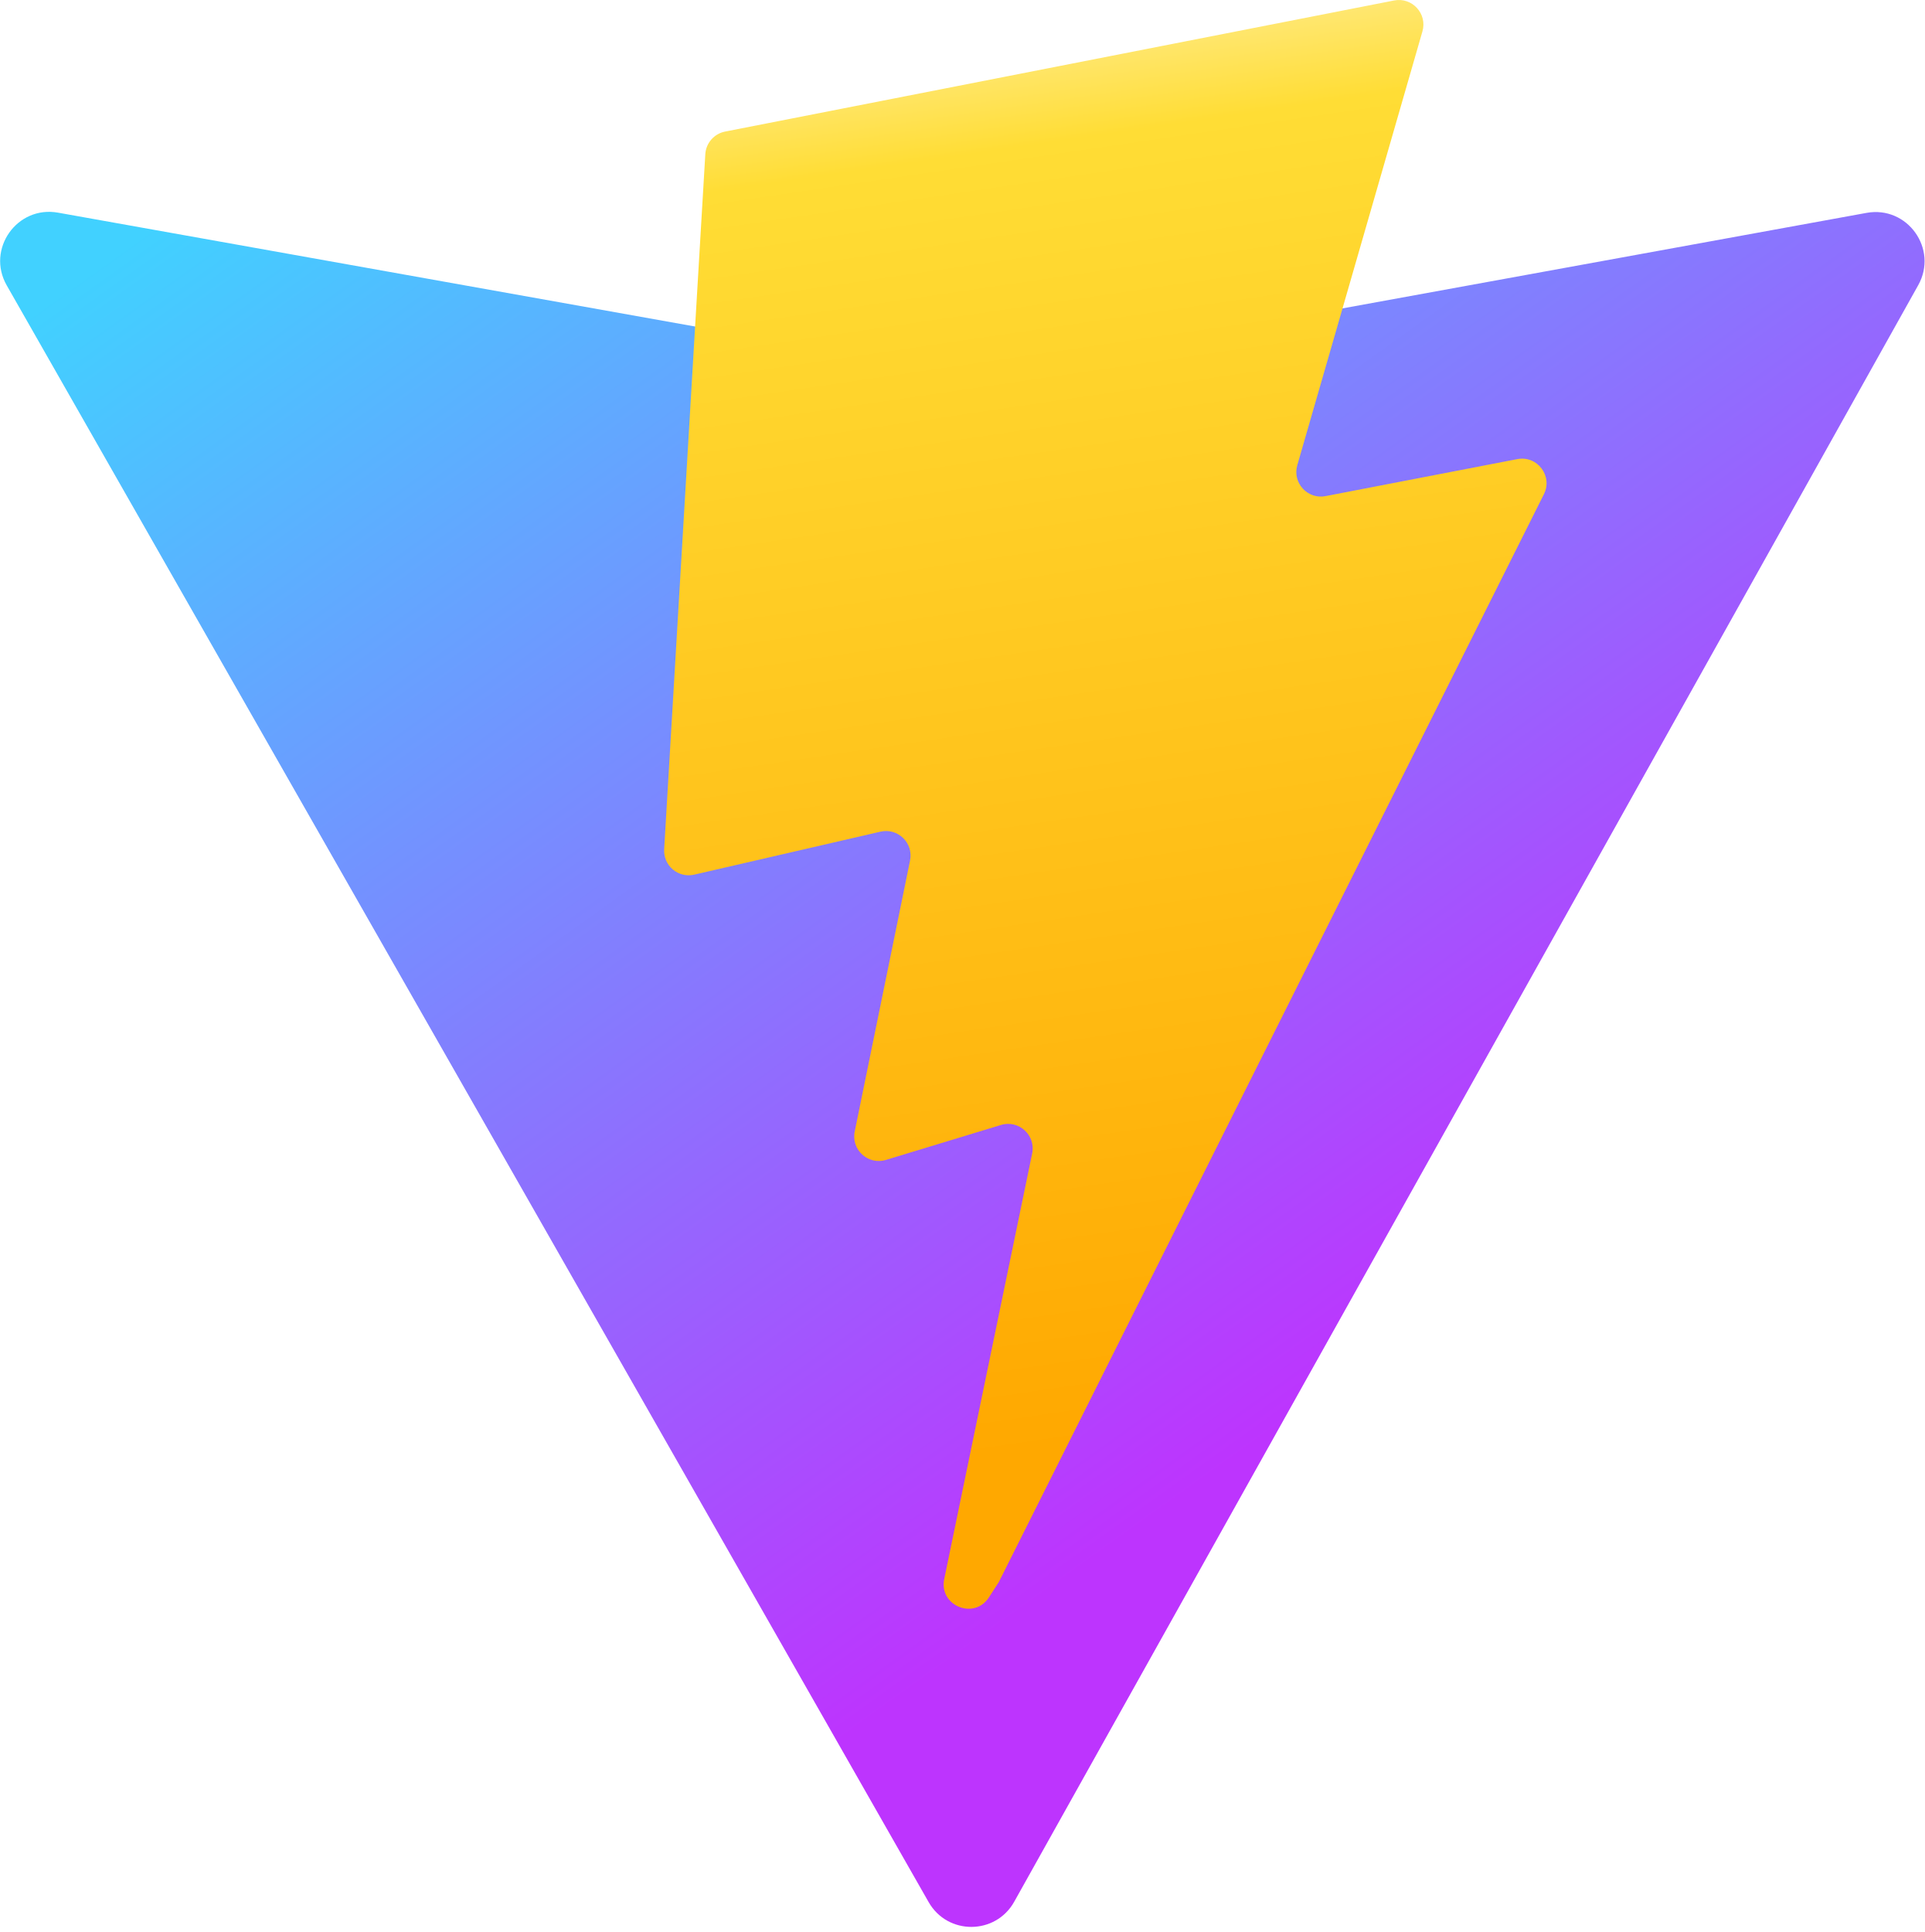
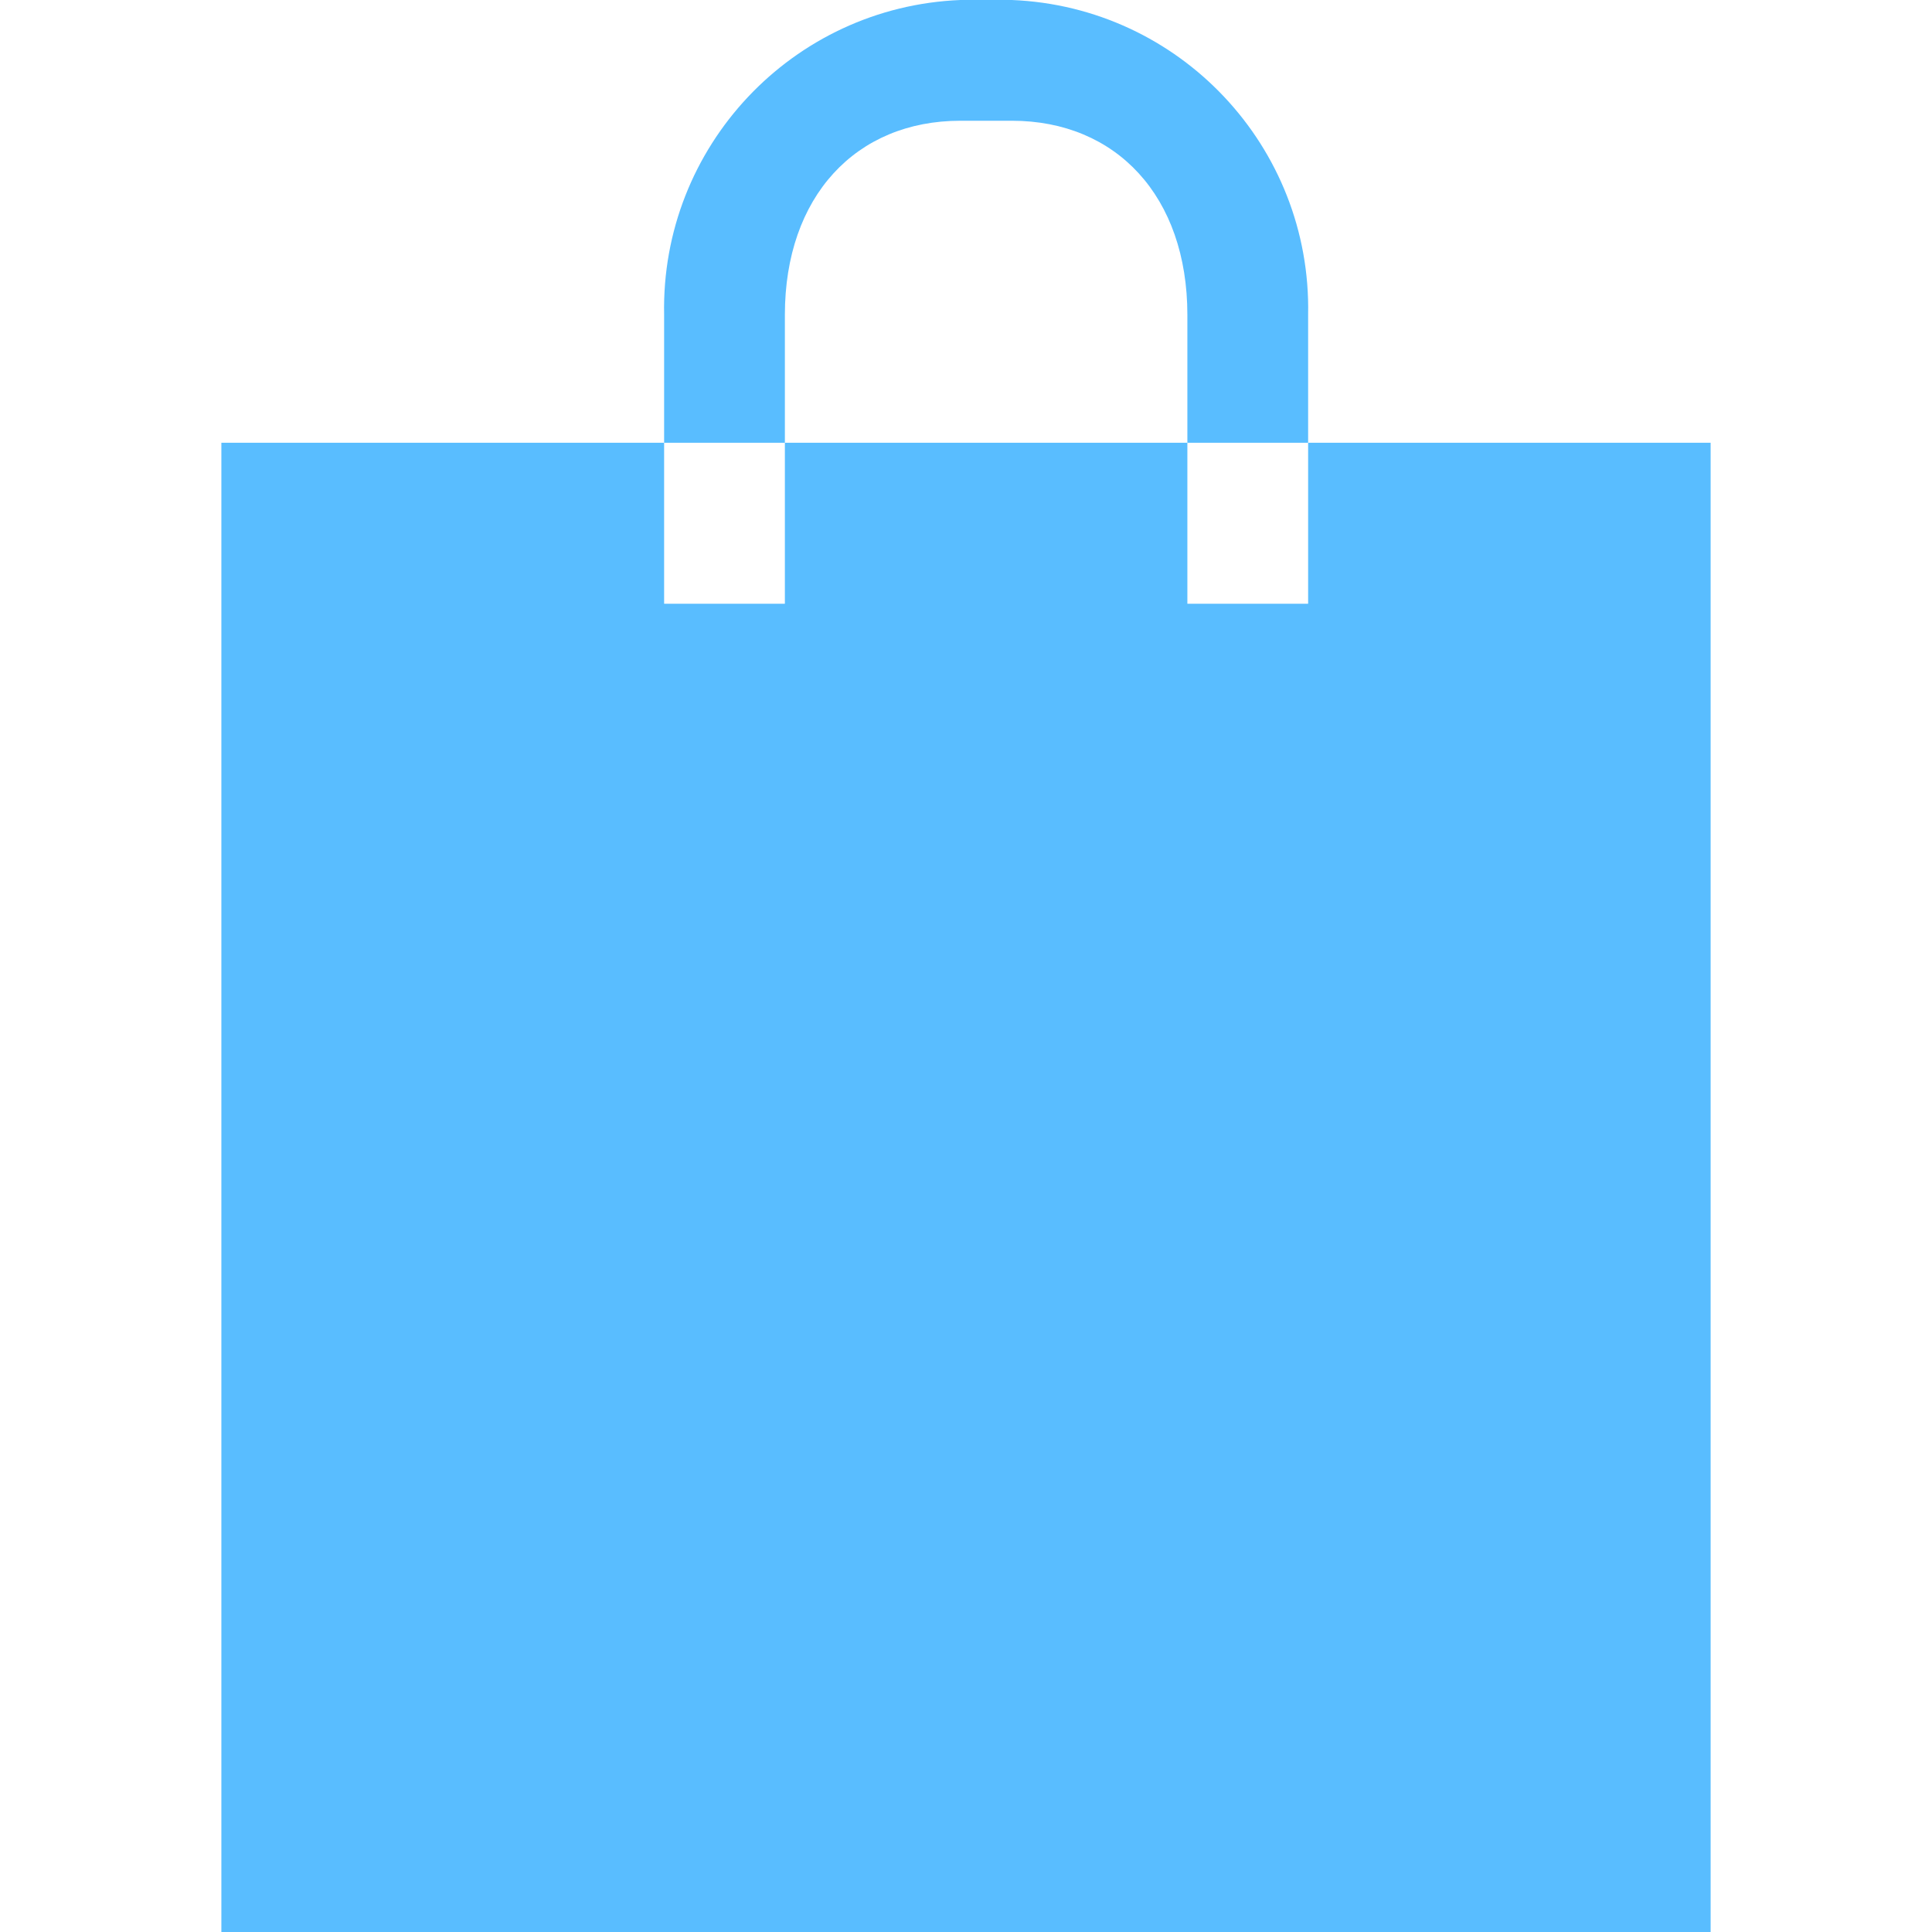
- <svg xmlns="http://www.w3.org/2000/svg" aria-hidden="true" role="img" class="iconify iconify--logos" width="31.88" height="32" preserveAspectRatio="xMidYMid meet" viewBox="0 0 256 257">
-   <defs>
-     <linearGradient id="IconifyId1813088fe1fbc01fb466" x1="-.828%" x2="57.636%" y1="7.652%" y2="78.411%">
-       <stop offset="0%" stop-color="#41D1FF" />
-       <stop offset="100%" stop-color="#BD34FE" />
-     </linearGradient>
-     <linearGradient id="IconifyId1813088fe1fbc01fb467" x1="43.376%" x2="50.316%" y1="2.242%" y2="89.03%">
-       <stop offset="0%" stop-color="#FFEA83" />
-       <stop offset="8.333%" stop-color="#FFDD35" />
-       <stop offset="100%" stop-color="#FFA800" />
-     </linearGradient>
-   </defs>
-   <path fill="url(#IconifyId1813088fe1fbc01fb466)" d="M255.153 37.938L134.897 252.976c-2.483 4.44-8.862 4.466-11.382.048L.875 37.958c-2.746-4.814 1.371-10.646 6.827-9.67l120.385 21.517a6.537 6.537 0 0 0 2.322-.004l117.867-21.483c5.438-.991 9.574 4.796 6.877 9.62Z" />
-   <path fill="url(#IconifyId1813088fe1fbc01fb467)" d="M185.432.063L96.44 17.501a3.268 3.268 0 0 0-2.634 3.014l-5.474 92.456a3.268 3.268 0 0 0 3.997 3.378l24.777-5.718c2.318-.535 4.413 1.507 3.936 3.838l-7.361 36.047c-.495 2.426 1.782 4.5 4.151 3.78l15.304-4.649c2.372-.72 4.652 1.36 4.15 3.788l-11.698 56.621c-.732 3.542 3.979 5.473 5.943 2.437l1.313-2.028l72.516-144.72c1.215-2.423-.88-5.186-3.54-4.672l-25.505 4.922c-2.396.462-4.435-1.77-3.759-4.114l16.646-57.705c.677-2.35-1.37-4.583-3.769-4.113Z" />
+ <svg xmlns="http://www.w3.org/2000/svg" width="800px" height="800px" viewBox="-5.5 0 48 48">
+   <g id="_23" data-name="23" transform="translate(-688 -600.466)">
+     <path id="Path_212" data-name="Path 212" d="M702,608.289c0-2.944,1.767-4.823,4.359-4.823h1.282c2.592,0,4.359,1.879,4.359,4.823v3.177h3v-3.177a7.674,7.674,0,0,0-7.359-7.823h-1.282A7.674,7.674,0,0,0,699,608.289v3.177h3Z" fill="#59bdff" />
+     <path id="Path_213" data-name="Path 213" d="M715,611.466v4h-3v-4H702v4h-3v-4H688v37h37v-37Z" fill="#59bdff" />
+   </g>
</svg>
